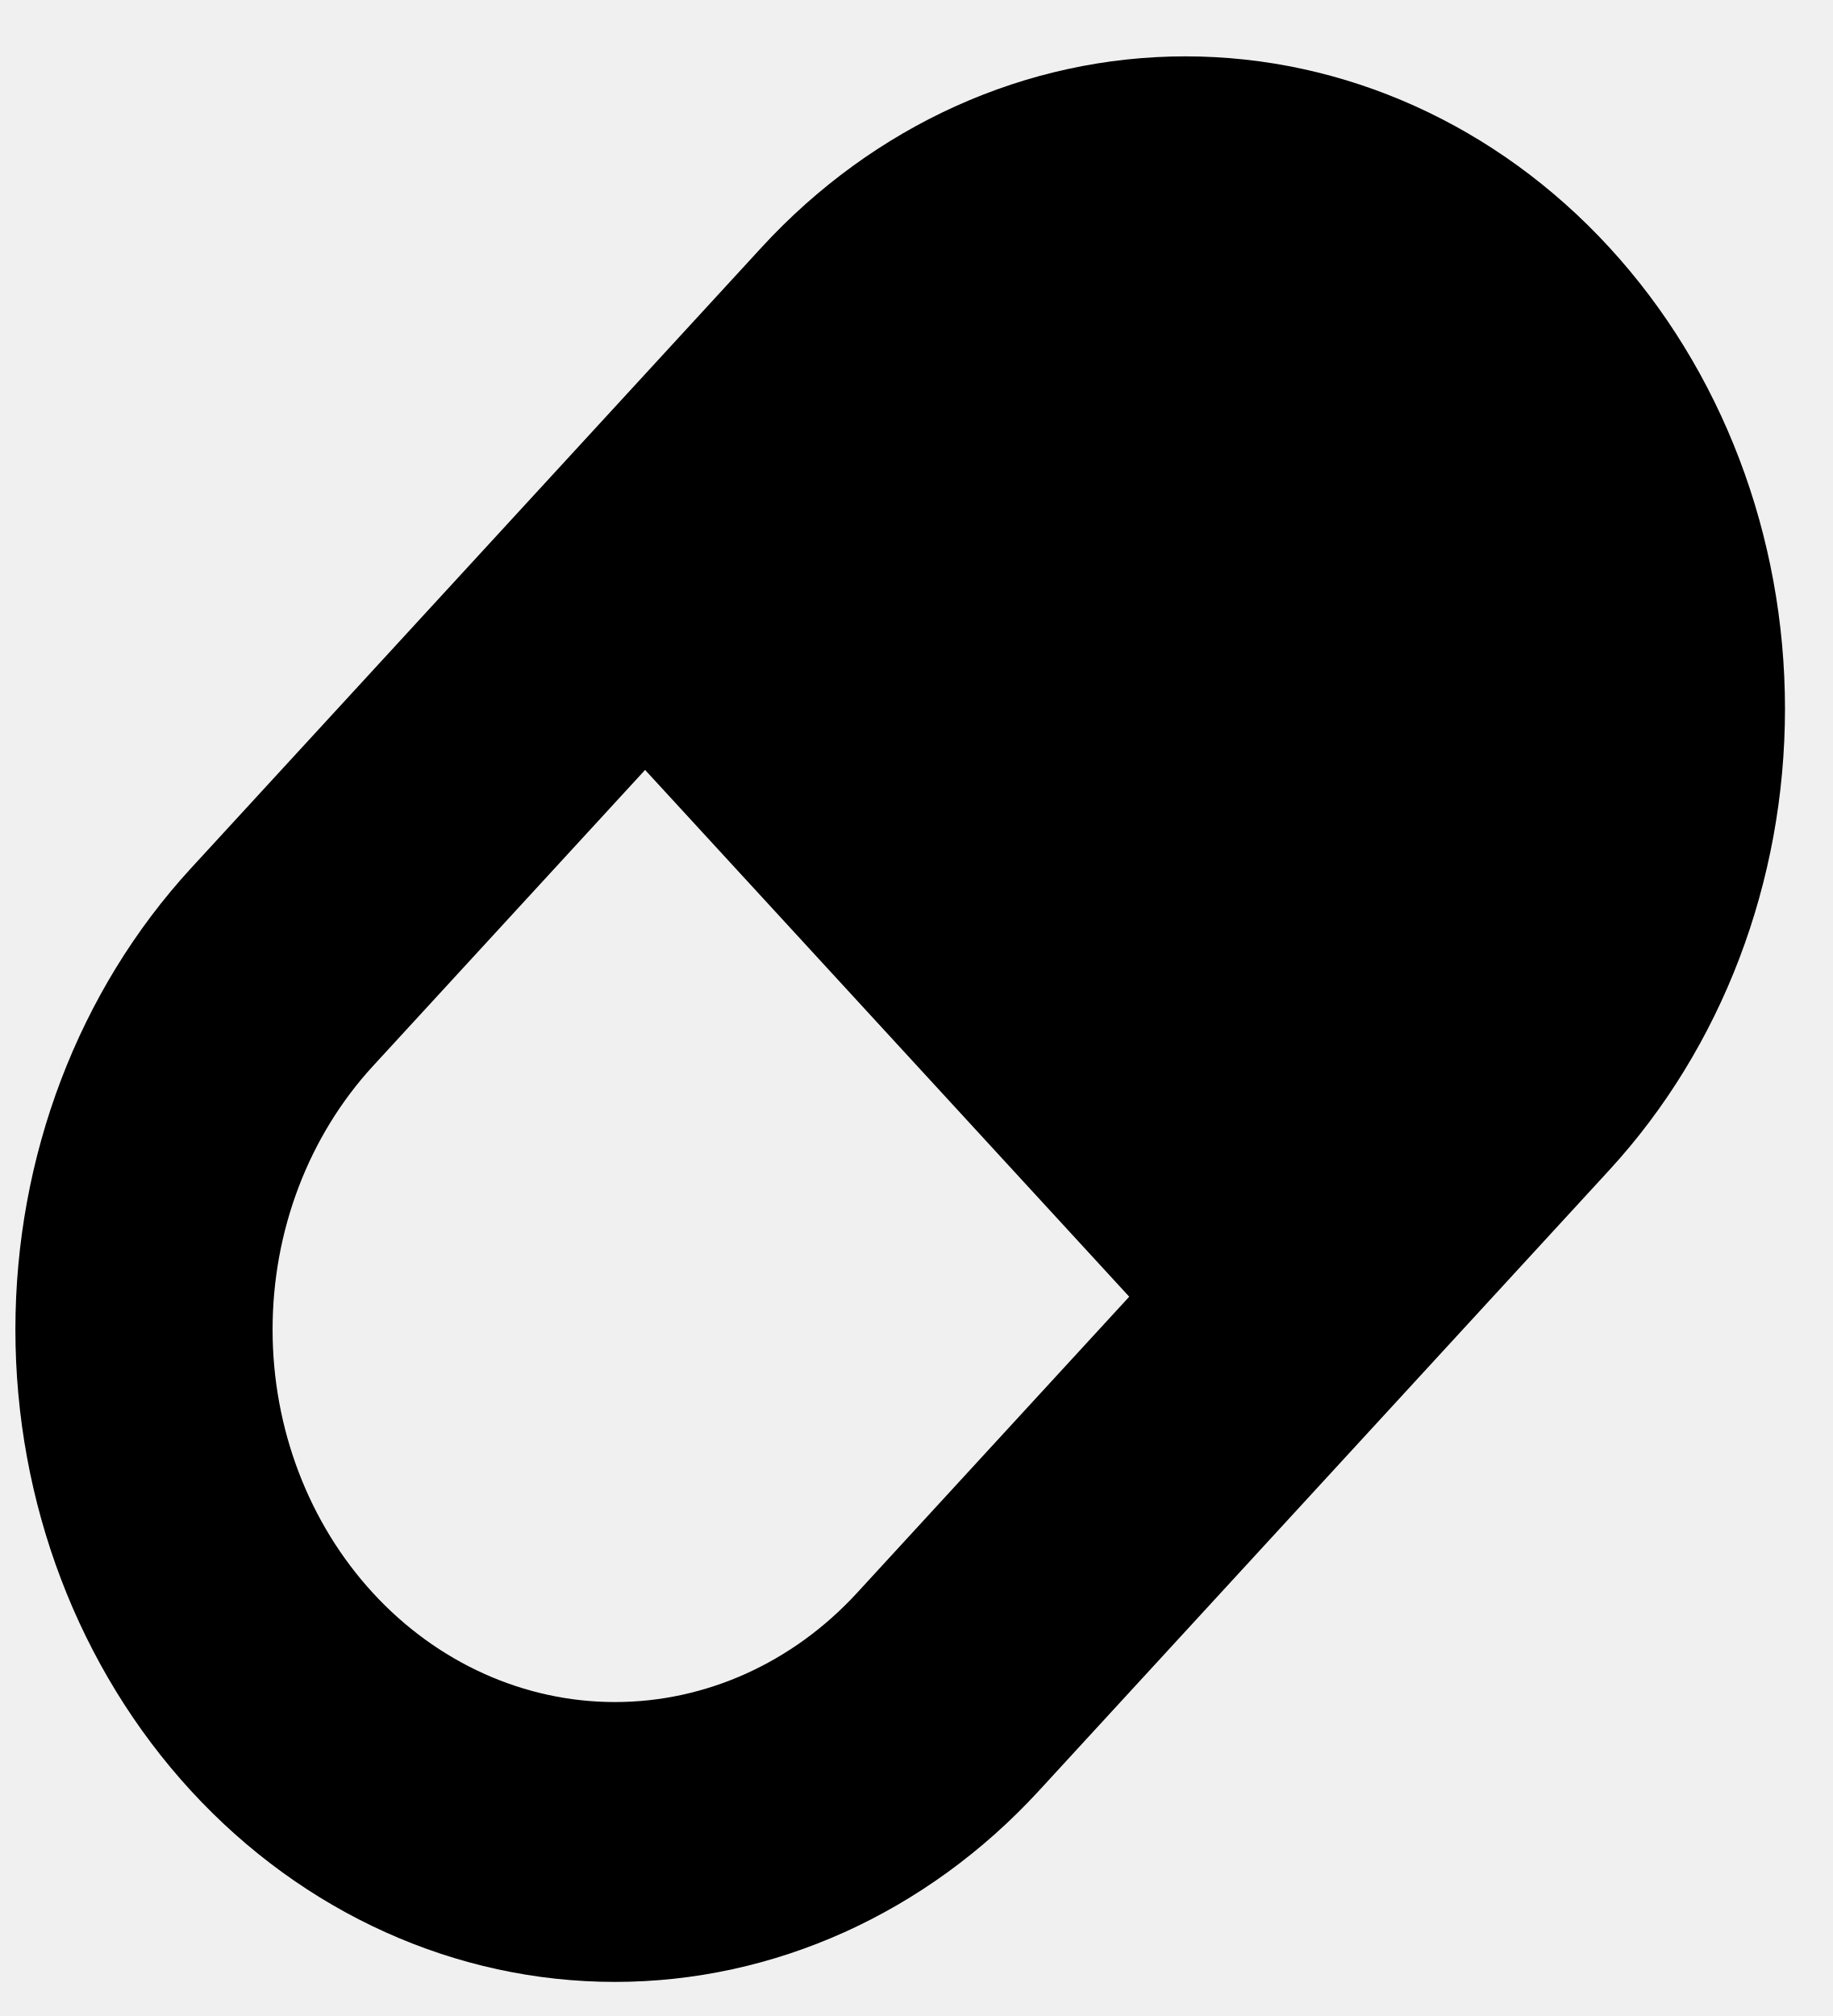
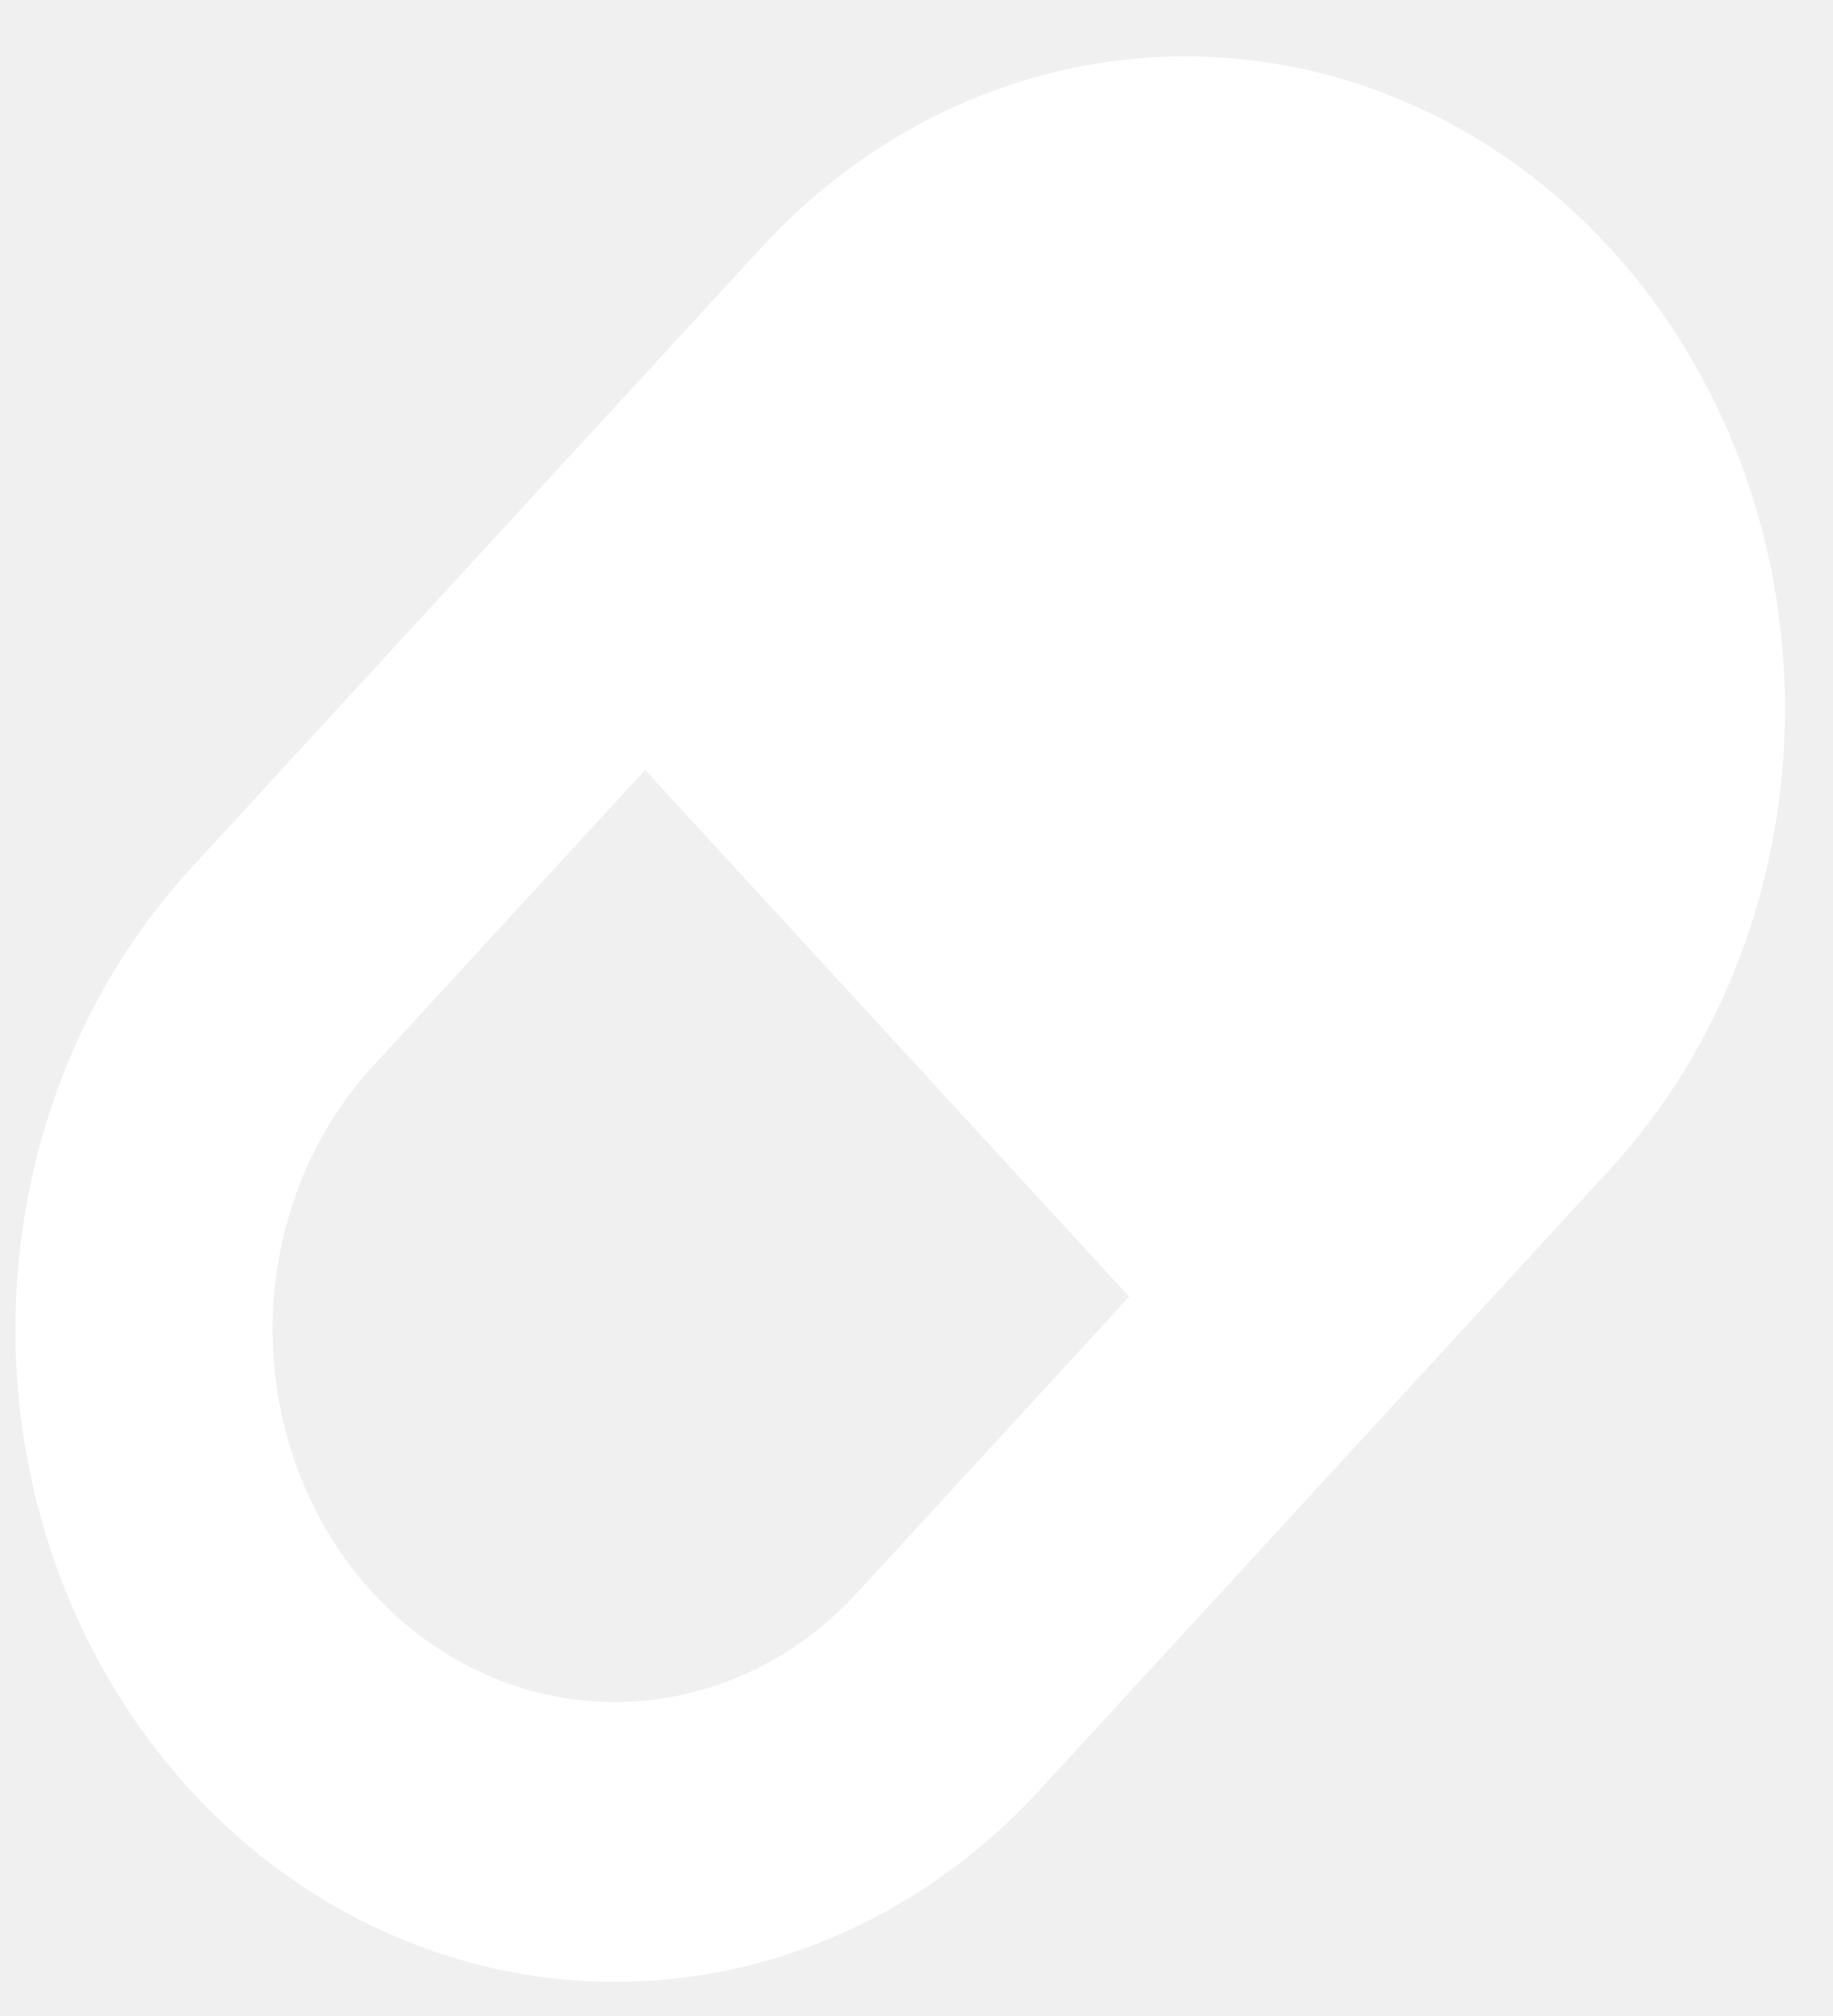
<svg xmlns="http://www.w3.org/2000/svg" width="40" height="44" viewBox="0 0 40 44" fill="none">
  <g clip-path="url(#clip0_28_38)">
-     <path fill-rule="evenodd" clip-rule="evenodd" d="M14.079 16.804L8.138 23.269C6.737 24.794 5.949 26.861 5.949 29.018C5.949 31.174 6.737 33.242 8.138 34.766C9.539 36.291 11.439 37.148 13.421 37.148C15.402 37.148 17.303 36.291 18.704 34.766L24.645 28.301L14.079 16.804ZM25.872 1.23C22.402 1.23 19.074 2.731 16.62 5.401L4.168 18.95C1.715 21.62 0.336 25.241 0.336 29.018C0.336 32.794 1.715 36.415 4.168 39.085C6.622 41.755 9.95 43.256 13.421 43.256C16.891 43.256 20.219 41.755 22.673 39.085L35.124 25.536C37.578 22.866 38.957 19.245 38.957 15.469C38.957 11.692 37.578 8.071 35.124 5.401C32.671 2.731 29.343 1.23 25.872 1.23Z" fill="black" />
+     <path fill-rule="evenodd" clip-rule="evenodd" d="M14.079 16.804L8.138 23.269C6.737 24.794 5.949 26.861 5.949 29.018C5.949 31.174 6.737 33.242 8.138 34.766C9.539 36.291 11.439 37.148 13.421 37.148C15.402 37.148 17.303 36.291 18.704 34.766L24.645 28.301L14.079 16.804ZM25.872 1.23C22.402 1.23 19.074 2.731 16.62 5.401L4.168 18.95C1.715 21.62 0.336 25.241 0.336 29.018C0.336 32.794 1.715 36.415 4.168 39.085C6.622 41.755 9.95 43.256 13.421 43.256C16.891 43.256 20.219 41.755 22.673 39.085L35.124 25.536C37.578 22.866 38.957 19.245 38.957 15.469C38.957 11.692 37.578 8.071 35.124 5.401C32.671 2.731 29.343 1.23 25.872 1.23Z" fill="white" />
  </g>
  <defs>
    <clipPath id="clip0_28_38">
      <rect width="39.293" height="42.757" fill="white" transform="translate(0 0.864746)" />
    </clipPath>
  </defs>
</svg>
